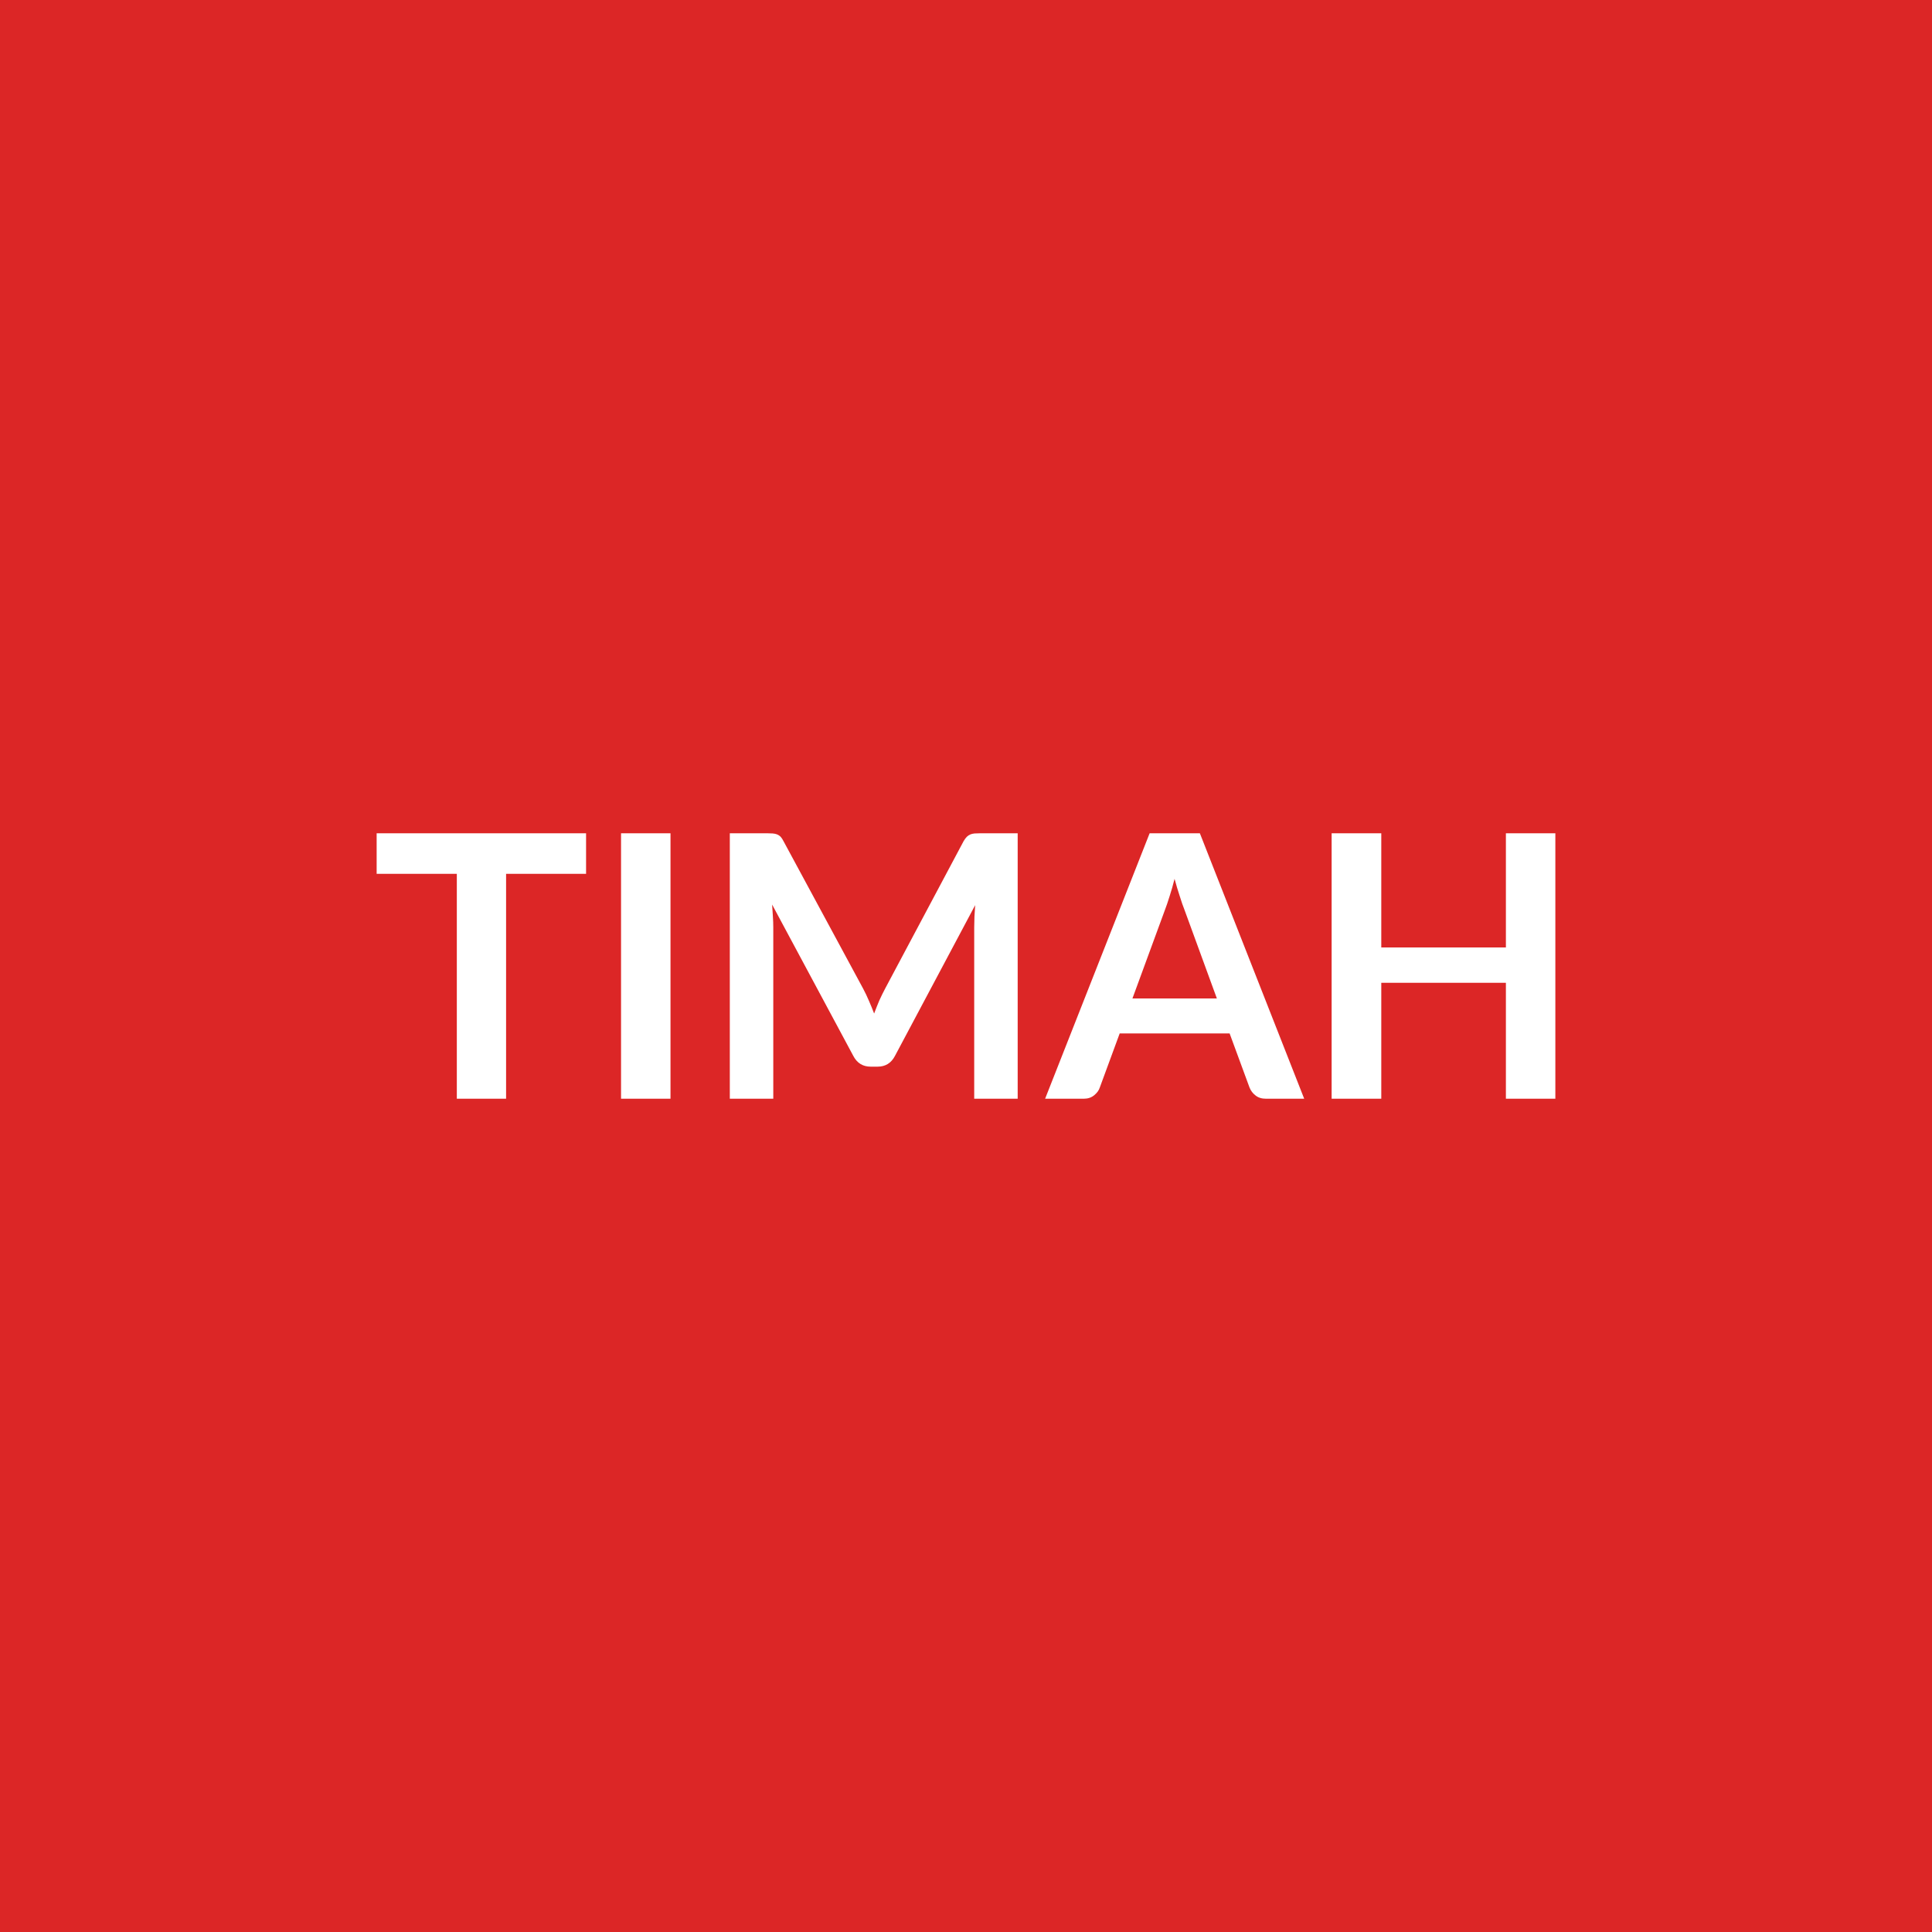
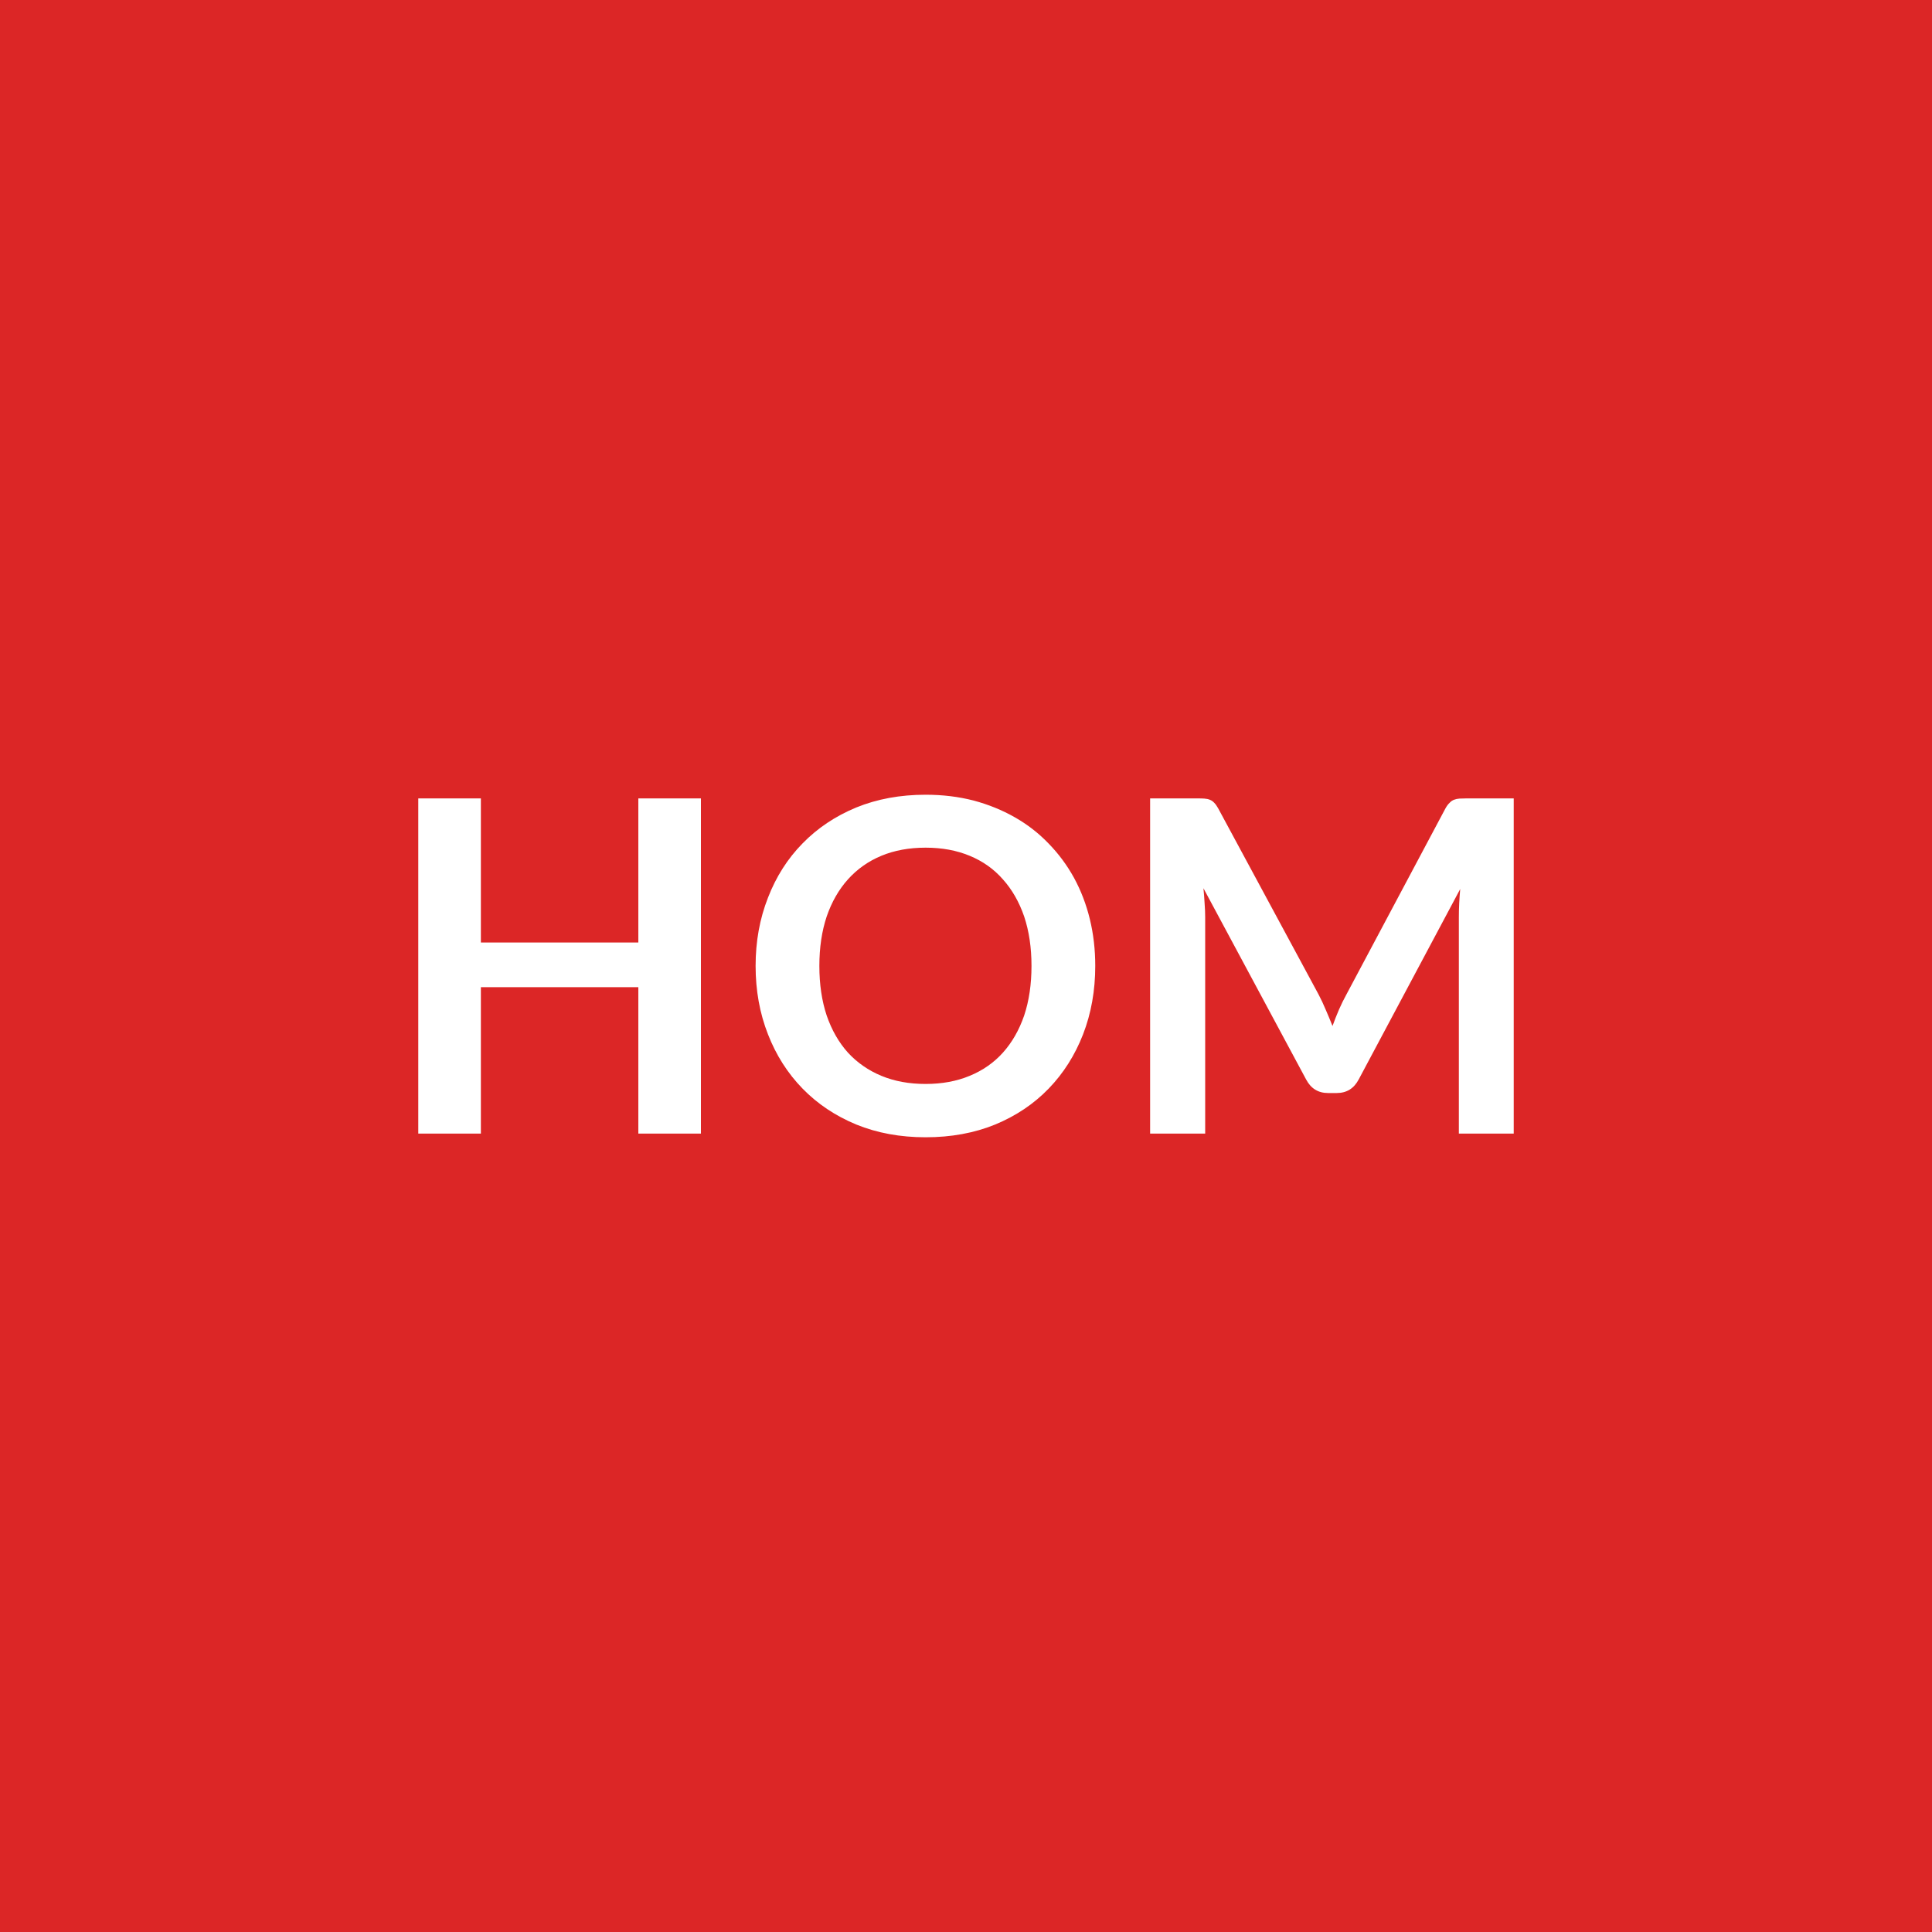
<svg xmlns="http://www.w3.org/2000/svg" width="100" height="100" viewBox="0 0 100 100">
  <rect width="100%" height="100%" fill="#dc2626" />
-   <path fill="#ffffff" d="M30.335 43.13v2.1h-4.14v11.64h-2.55V45.23h-4.15v-2.1zm4.37 0v13.74h-2.56V43.13zm16.04 0h1.93v13.74h-2.25V48q0-.53.05-1.15l-4.15 7.8q-.29.56-.9.56h-.36q-.61 0-.9-.56l-4.2-7.83.04.62q.02.3.02.56v8.87h-2.25V43.13h1.93q.17 0 .29.01.13.01.23.05t.18.12q.08.09.15.23l4.12 7.63q.16.3.3.63.14.32.27.66.13-.35.27-.68.15-.33.31-.63l4.05-7.61q.08-.14.17-.23.08-.08.18-.12t.22-.05q.13-.01.3-.01m7.87 8.55h4.37l-1.67-4.57q-.12-.3-.25-.72-.14-.42-.27-.9-.12.48-.26.91-.13.42-.25.73zm3.49-8.55 5.4 13.74h-1.98q-.33 0-.54-.17-.21-.16-.31-.41l-1.03-2.8h-5.69l-1.03 2.8q-.07.22-.29.4t-.54.18h-2l5.41-13.74zm15.84 0h2.56v13.74h-2.56v-6h-6.45v6h-2.57V43.13h2.57v5.91h6.45z" />
+   <path fill="#ffffff" d="M33.04 41.325h3.24v17.35h-3.24v-7.58h-8.15v7.58h-3.24v-17.35h3.24v7.46h8.15zm23.65 8.67q0 1.91-.63 3.54-.63 1.62-1.78 2.81t-2.77 1.86q-1.62.66-3.6.66-1.97 0-3.59-.66-1.62-.67-2.78-1.86t-1.79-2.81q-.64-1.63-.64-3.54 0-1.9.64-3.53.63-1.63 1.79-2.81 1.16-1.19 2.78-1.86 1.62-.66 3.59-.66 1.32 0 2.48.3 1.16.31 2.14.87.97.55 1.74 1.35.78.8 1.32 1.78.54.99.82 2.14t.28 2.42m-3.3 0q0-1.42-.38-2.56-.39-1.13-1.1-1.92-.7-.8-1.72-1.22-1.01-.42-2.28-.42-1.28 0-2.29.42t-1.73 1.22q-.71.79-1.1 1.92-.38 1.14-.38 2.56 0 1.43.38 2.57.39 1.13 1.1 1.92.72.78 1.73 1.2t2.29.42q1.27 0 2.28-.42 1.02-.42 1.72-1.2.71-.79 1.1-1.92.38-1.14.38-2.57m22.52-8.67h2.44v17.35h-2.84v-11.21q0-.67.07-1.45l-5.25 9.85q-.37.71-1.14.71h-.45q-.77 0-1.14-.71l-5.31-9.89q.04.4.06.78.03.39.03.71v11.21h-2.85v-17.35h2.44q.22 0 .37.01.16.01.28.06.13.05.23.16.1.1.2.28l5.2 9.64q.2.38.37.79.18.41.35.84.16-.44.34-.86.18-.41.39-.79l5.12-9.62q.1-.18.21-.28.1-.11.23-.16t.28-.06q.16-.01.37-.01" />
</svg>
